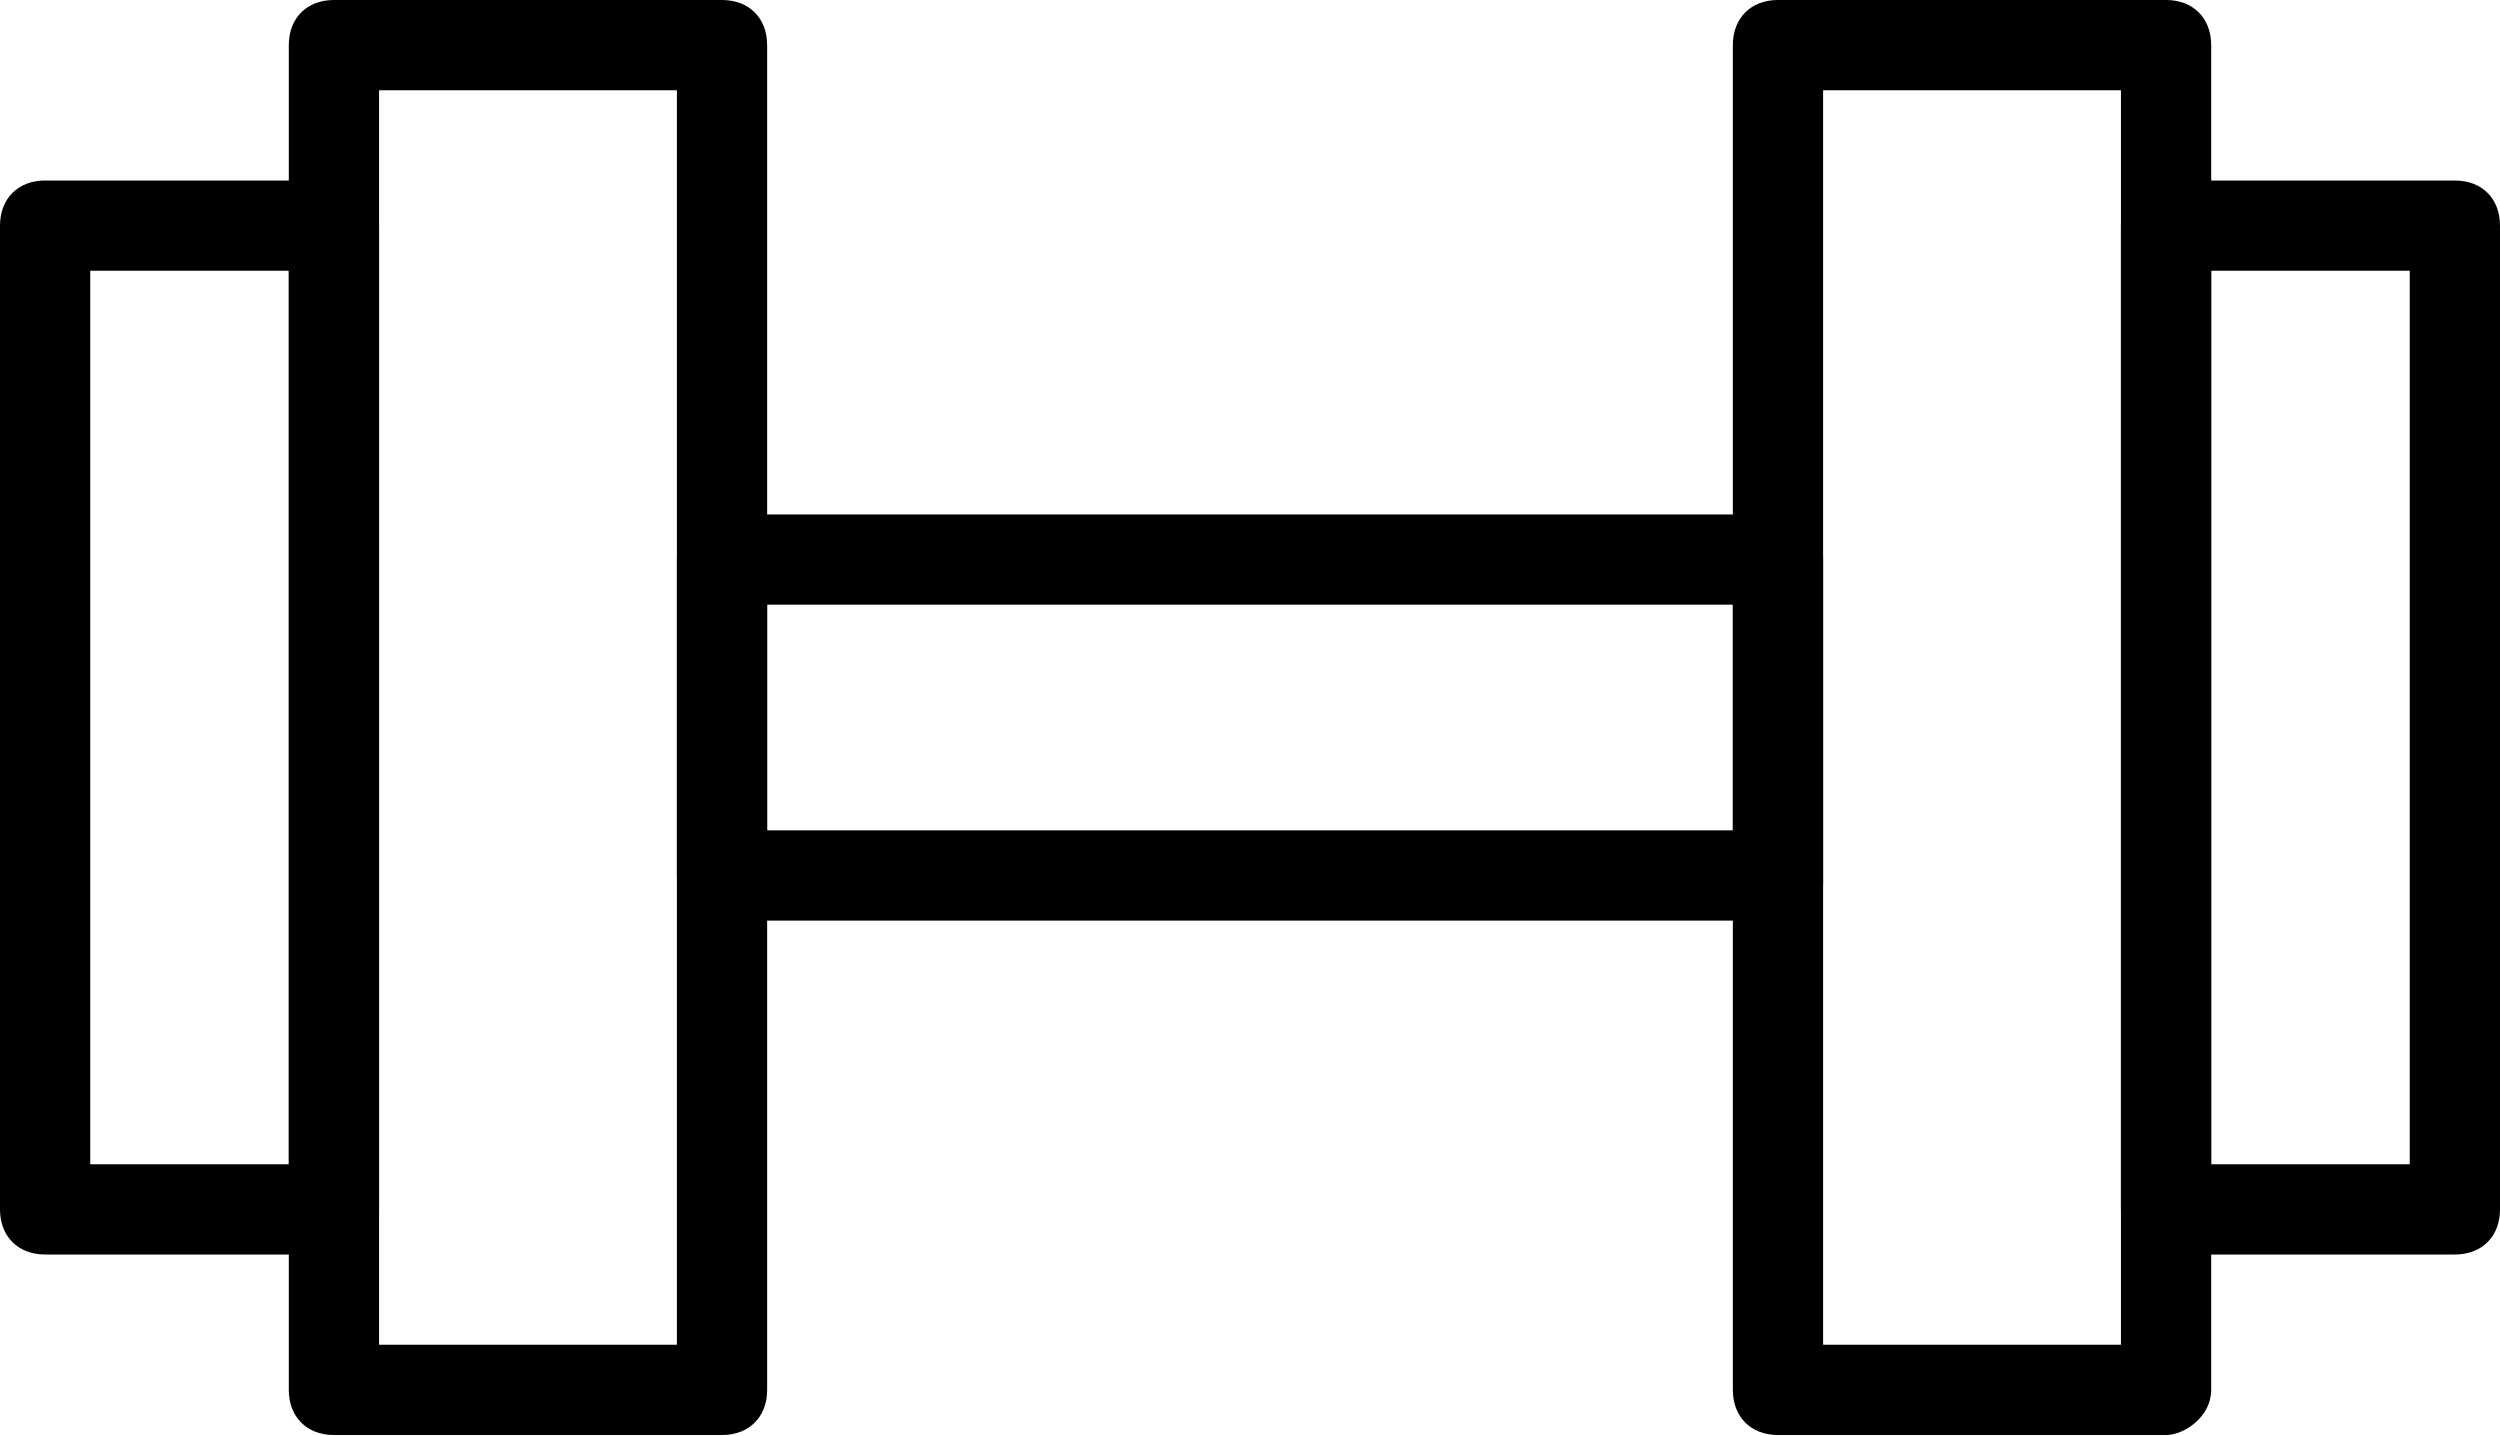
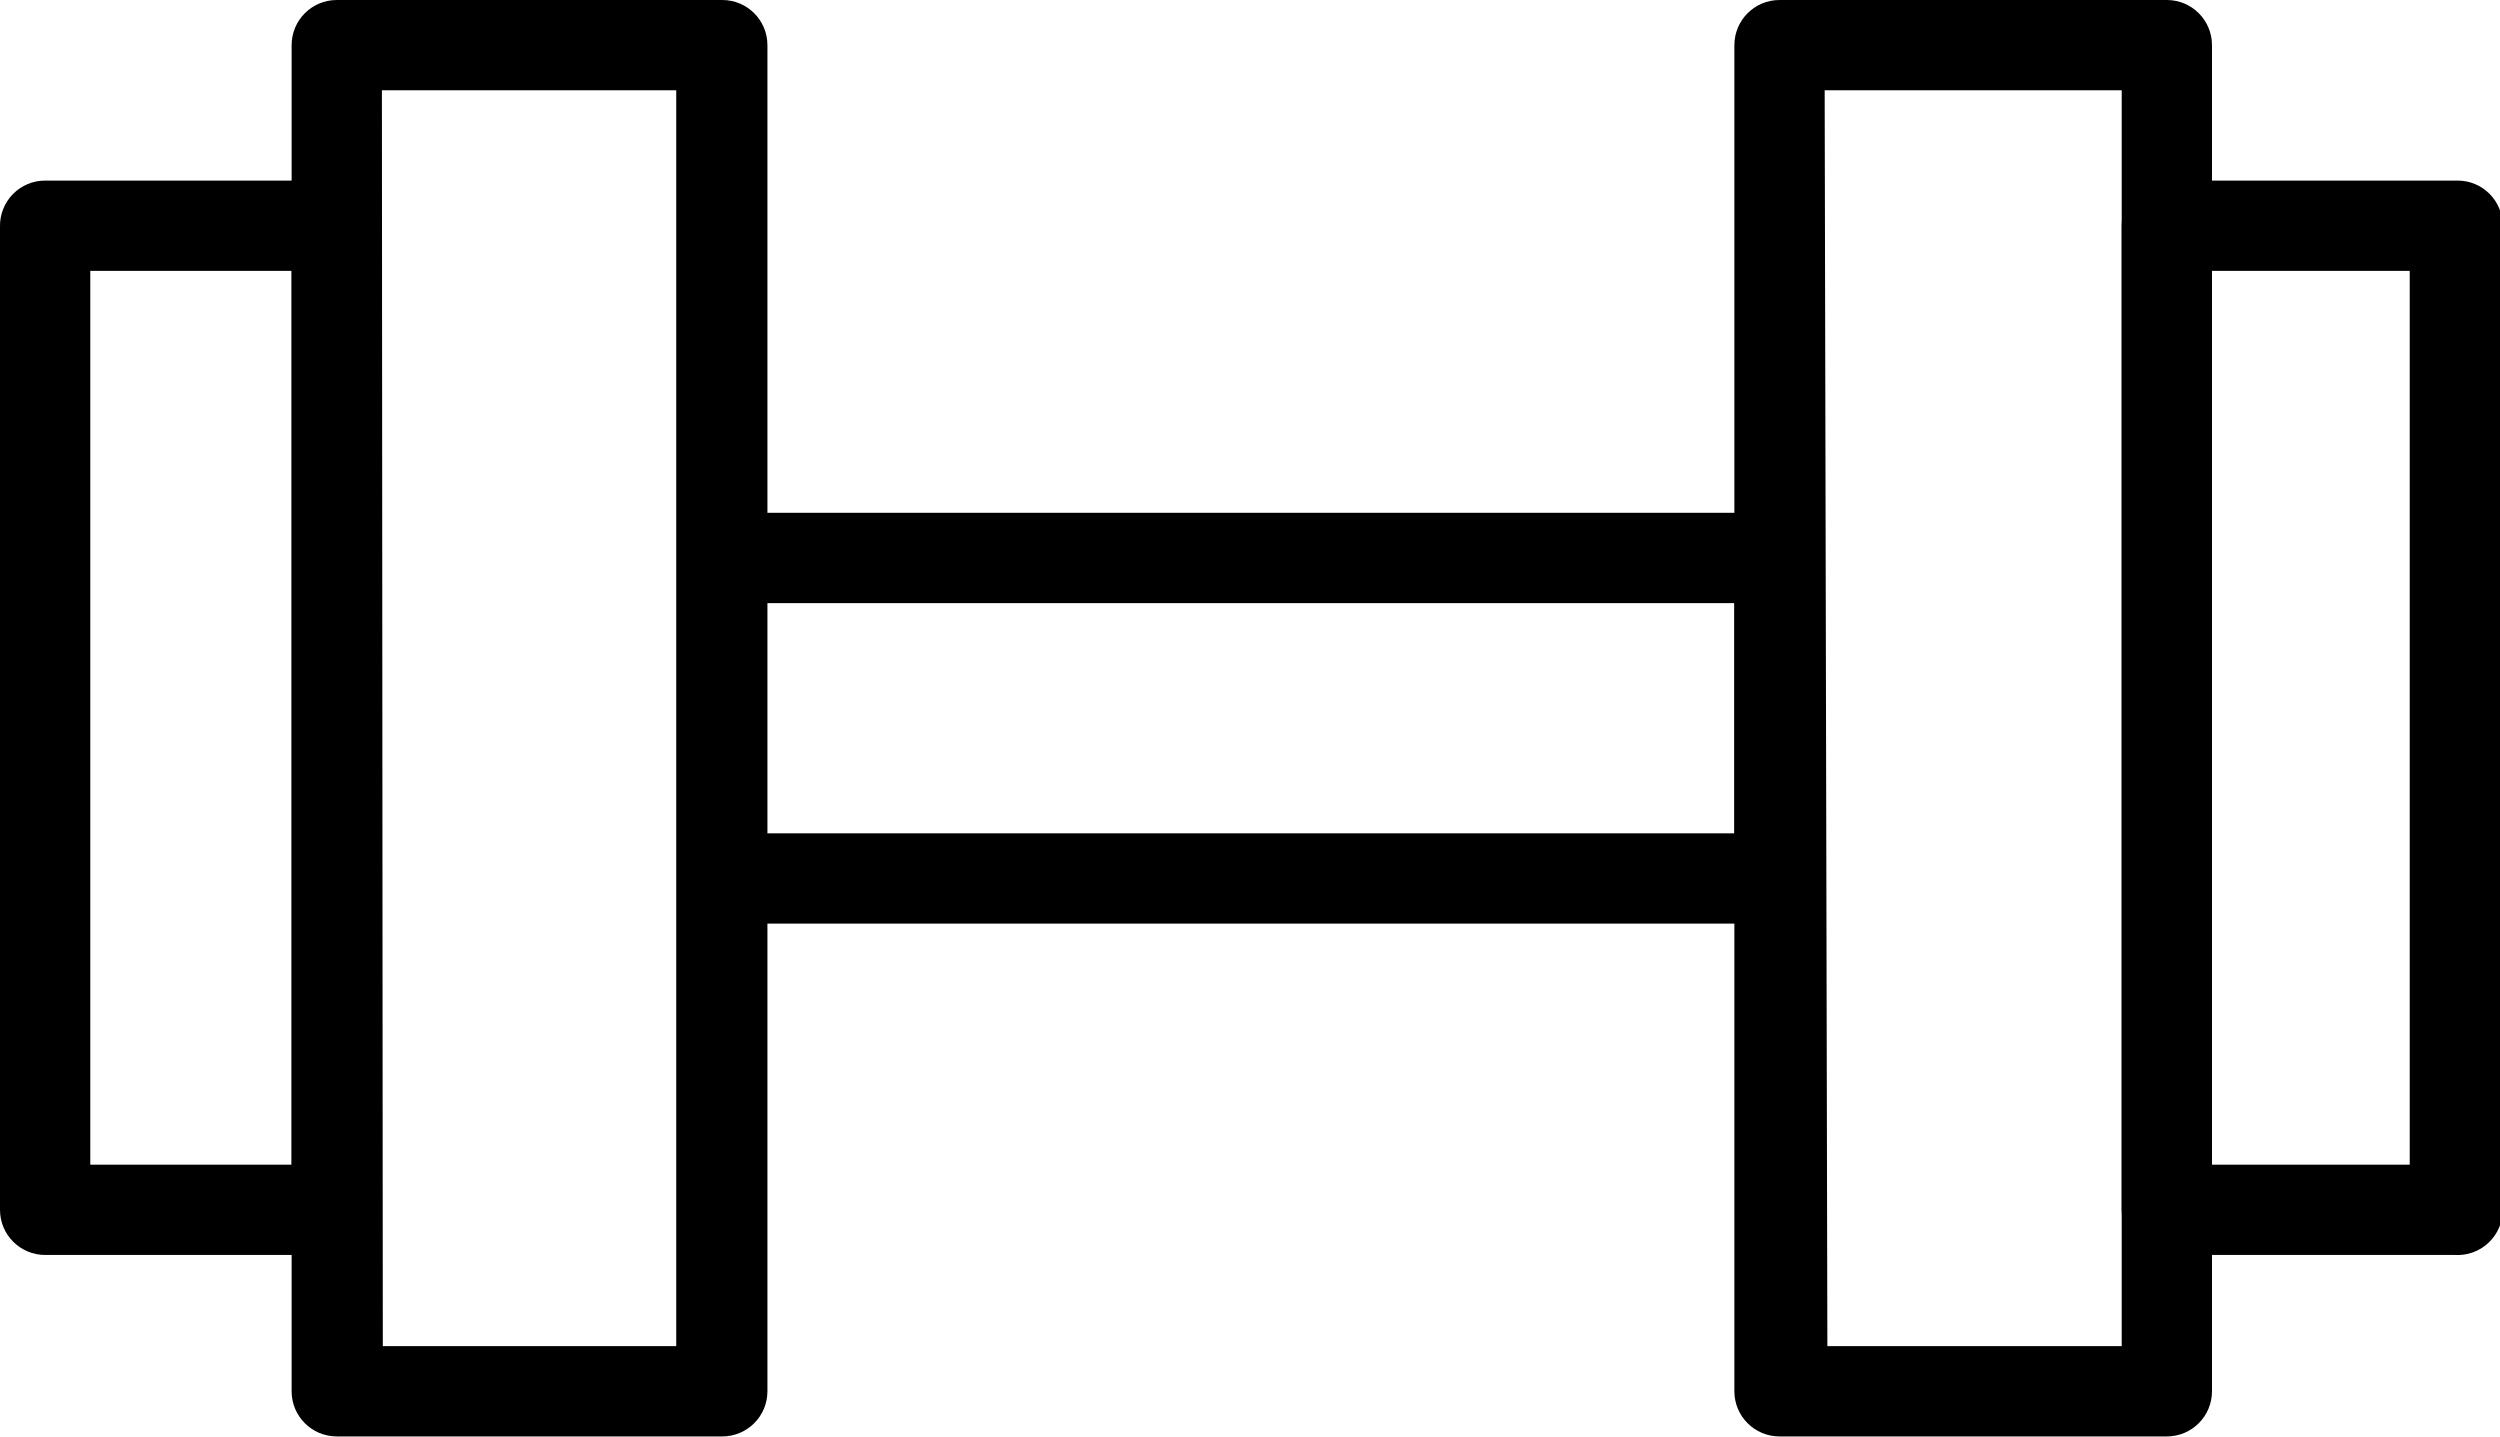
- <svg xmlns="http://www.w3.org/2000/svg" version="1.1" id="Outline_Old_Icons" x="0px" y="0px" viewBox="0 0 27.7 15.9" style="enable-background:new 0 0 27.7 15.9;" xml:space="preserve">
-   <g>
-     <g>
-       <path d="M8,15.9H3.7c-0.3,0-0.5-0.2-0.5-0.5V0.5C3.2,0.2,3.4,0,3.7,0H8c0.3,0,0.5,0.2,0.5,0.5v14.9C8.5,15.7,8.3,15.9,8,15.9z     M4.2,14.9h3.3V1H4.2V14.9z" />
-     </g>
-     <g>
-       <path d="M3.7,13.9H0.5c-0.3,0-0.5-0.2-0.5-0.5V2.5C0,2.2,0.2,2,0.5,2h3.2C4,2,4.2,2.2,4.2,2.5v10.9C4.2,13.7,4,13.9,3.7,13.9z     M1,12.9h2.2V3H1V12.9z" />
-     </g>
-     <g>
-       <path d="M27.2,13.9H24c-0.3,0-0.5-0.2-0.5-0.5V2.5C23.5,2.2,23.7,2,24,2h3.2c0.3,0,0.5,0.2,0.5,0.5v10.9    C27.7,13.7,27.5,13.9,27.2,13.9z M24.5,12.9h2.2V3h-2.2V12.9z" />
-     </g>
-     <g>
-       <path d="M24,15.9h-4.3c-0.3,0-0.5-0.2-0.5-0.5V0.5c0-0.3,0.2-0.5,0.5-0.5H24c0.3,0,0.5,0.2,0.5,0.5v14.9    C24.5,15.7,24.2,15.9,24,15.9z M20.2,14.9h3.3V1h-3.3V14.9z" />
-     </g>
-     <g>
-       <path d="M19.7,10.2H8c-0.3,0-0.5-0.2-0.5-0.5V6.2c0-0.3,0.2-0.5,0.5-0.5h11.7c0.3,0,0.5,0.2,0.5,0.5v3.6    C20.2,10,20,10.2,19.7,10.2z M8.5,9.2h10.7V6.7H8.5V9.2z" />
-     </g>
-   </g>
+ <svg xmlns="http://www.w3.org/2000/svg" viewBox="0 0 27.69 15.91">
+   <path d="M8,15.91H3.73a.5.5,0,0,1-.5-.5V.5a.5.5,0,0,1,.5-.5H8a.5.5,0,0,1,.5.5V15.41A.5.5,0,0,1,8,15.91Zm-3.76-1H7.49V1H4.23Z" />
+   <path d="M3.73,13.9H.5a.5.5,0,0,1-.5-.5V2.51A.5.5,0,0,1,.5,2H3.73a.51.51,0,0,1,.5.5V13.4A.5.5,0,0,1,3.73,13.9ZM1,12.9H3.23V3H1Z" />
+   <path d="M27.19,13.9H24a.5.5,0,0,1-.5-.5V2.51A.5.5,0,0,1,24,2h3.22a.5.5,0,0,1,.5.5V13.4A.5.5,0,0,1,27.19,13.9Zm-2.72-1h2.22V3H24.47Z" />
+   <path d="M24,15.91H19.71a.5.5,0,0,1-.5-.5V.5a.5.5,0,0,1,.5-.5H24a.5.5,0,0,1,.5.5V15.41A.5.5,0,0,1,24,15.91Zm-3.76-1h3.26V1H20.21Z" />
+   <path d="M19.71,10.23H8a.5.5,0,0,1-.5-.5V6.18a.5.5,0,0,1,.5-.5H19.71a.51.51,0,0,1,.5.5V9.73A.5.5,0,0,1,19.71,10.23Zm-11.22-1H19.21V6.68H8.49Z" />
</svg>
